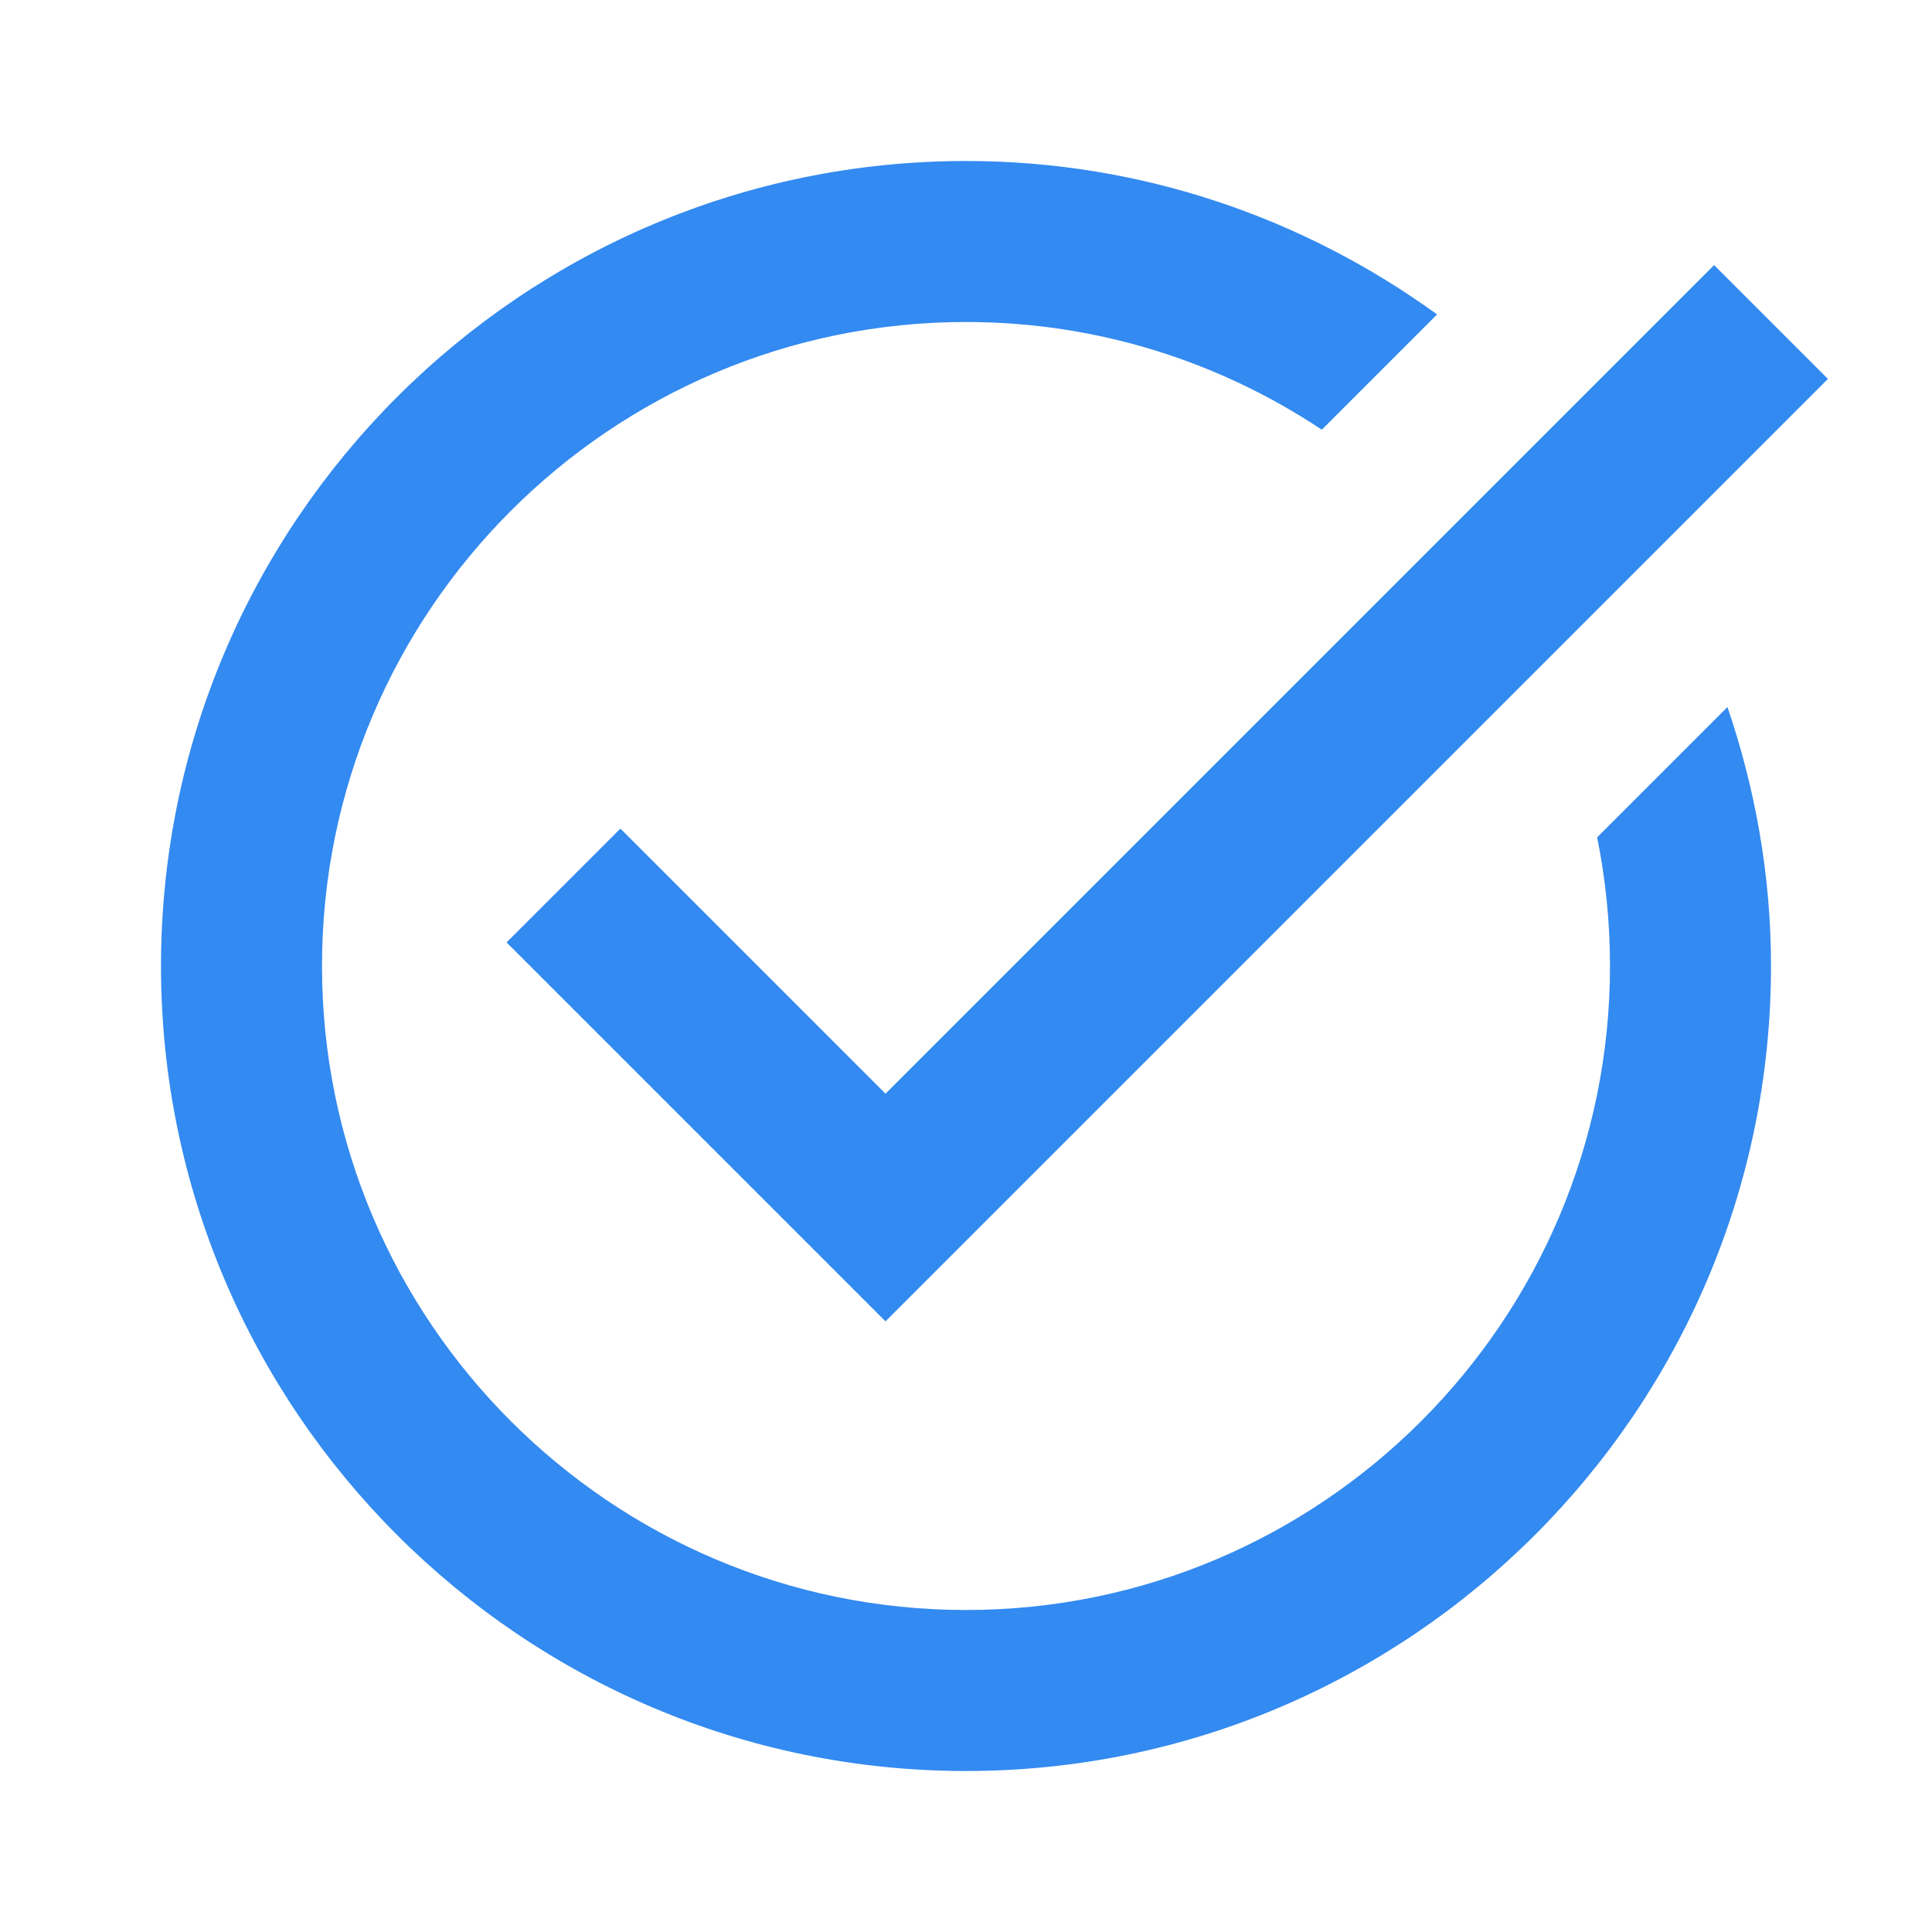
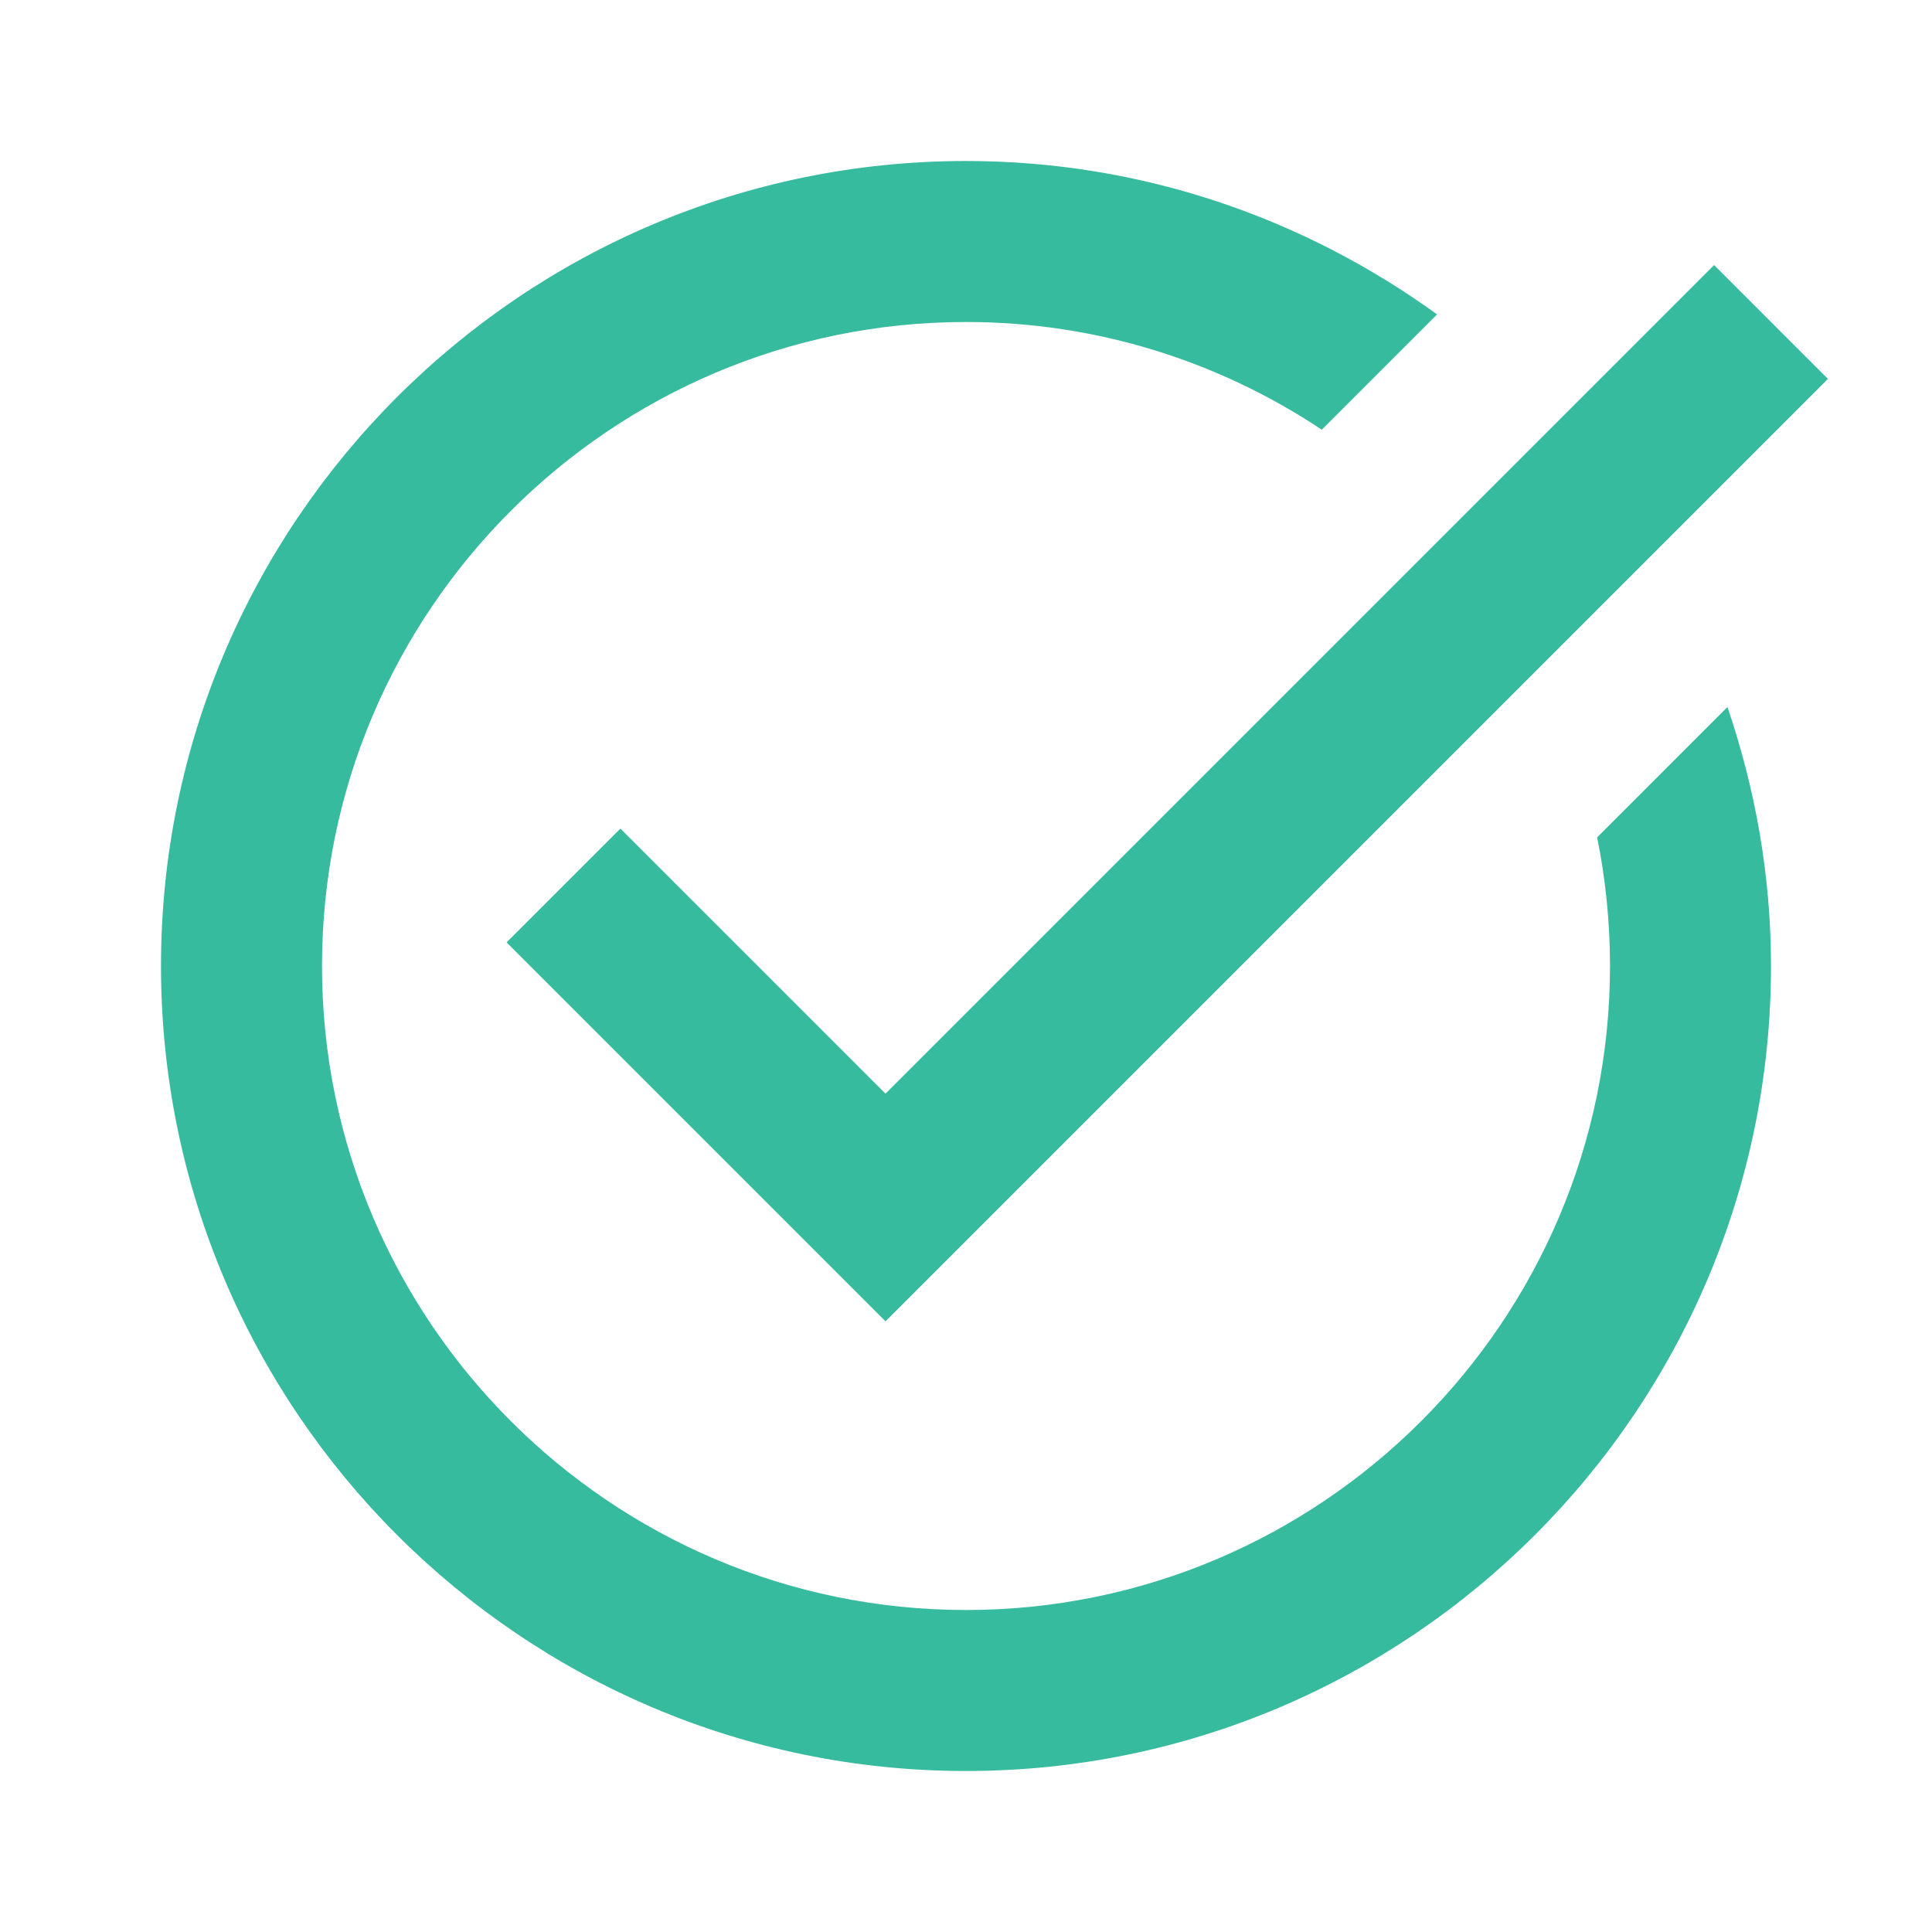
- <svg xmlns="http://www.w3.org/2000/svg" viewBox="0,0,256,256" width="24px" height="24px">
-   <g fill="#338af0" fill-rule="nonzero" stroke="none" stroke-width="1" stroke-linecap="butt" stroke-linejoin="miter" stroke-miterlimit="10" stroke-dasharray="" stroke-dashoffset="0" font-family="none" font-weight="none" font-size="none" text-anchor="none" style="mix-blend-mode: normal">
+ <svg xmlns="http://www.w3.org/2000/svg" viewBox="0,0,256,256" width="24px" height="24px" fill-rule="nonzero">
+   <g fill="#37bb9e" fill-rule="nonzero" stroke="none" stroke-width="1" stroke-linecap="butt" stroke-linejoin="miter" stroke-miterlimit="10" stroke-dasharray="" stroke-dashoffset="0" font-family="none" font-weight="none" font-size="none" text-anchor="none" style="mix-blend-mode: normal">
    <g transform="scale(10.66667,10.66667)">
      <path d="M12,2c-5.514,0 -10,4.486 -10,10c0,5.514 4.486,10 10,10c5.514,0 10,-4.486 10,-10c0,-1.126 -0.196,-2.206 -0.541,-3.217l-1.619,1.619c0.105,0.516 0.16,1.051 0.16,1.598c0,4.411 -3.589,8 -8,8c-4.411,0 -8,-3.589 -8,-8c0,-4.411 3.589,-8 8,-8c1.633,0 3.152,0.494 4.42,1.338l1.432,-1.432c-1.648,-1.194 -3.667,-1.906 -5.852,-1.906zM21.293,3.293l-10.293,10.293l-3.293,-3.293l-1.414,1.414l4.707,4.707l11.707,-11.707z" />
    </g>
  </g>
</svg>
